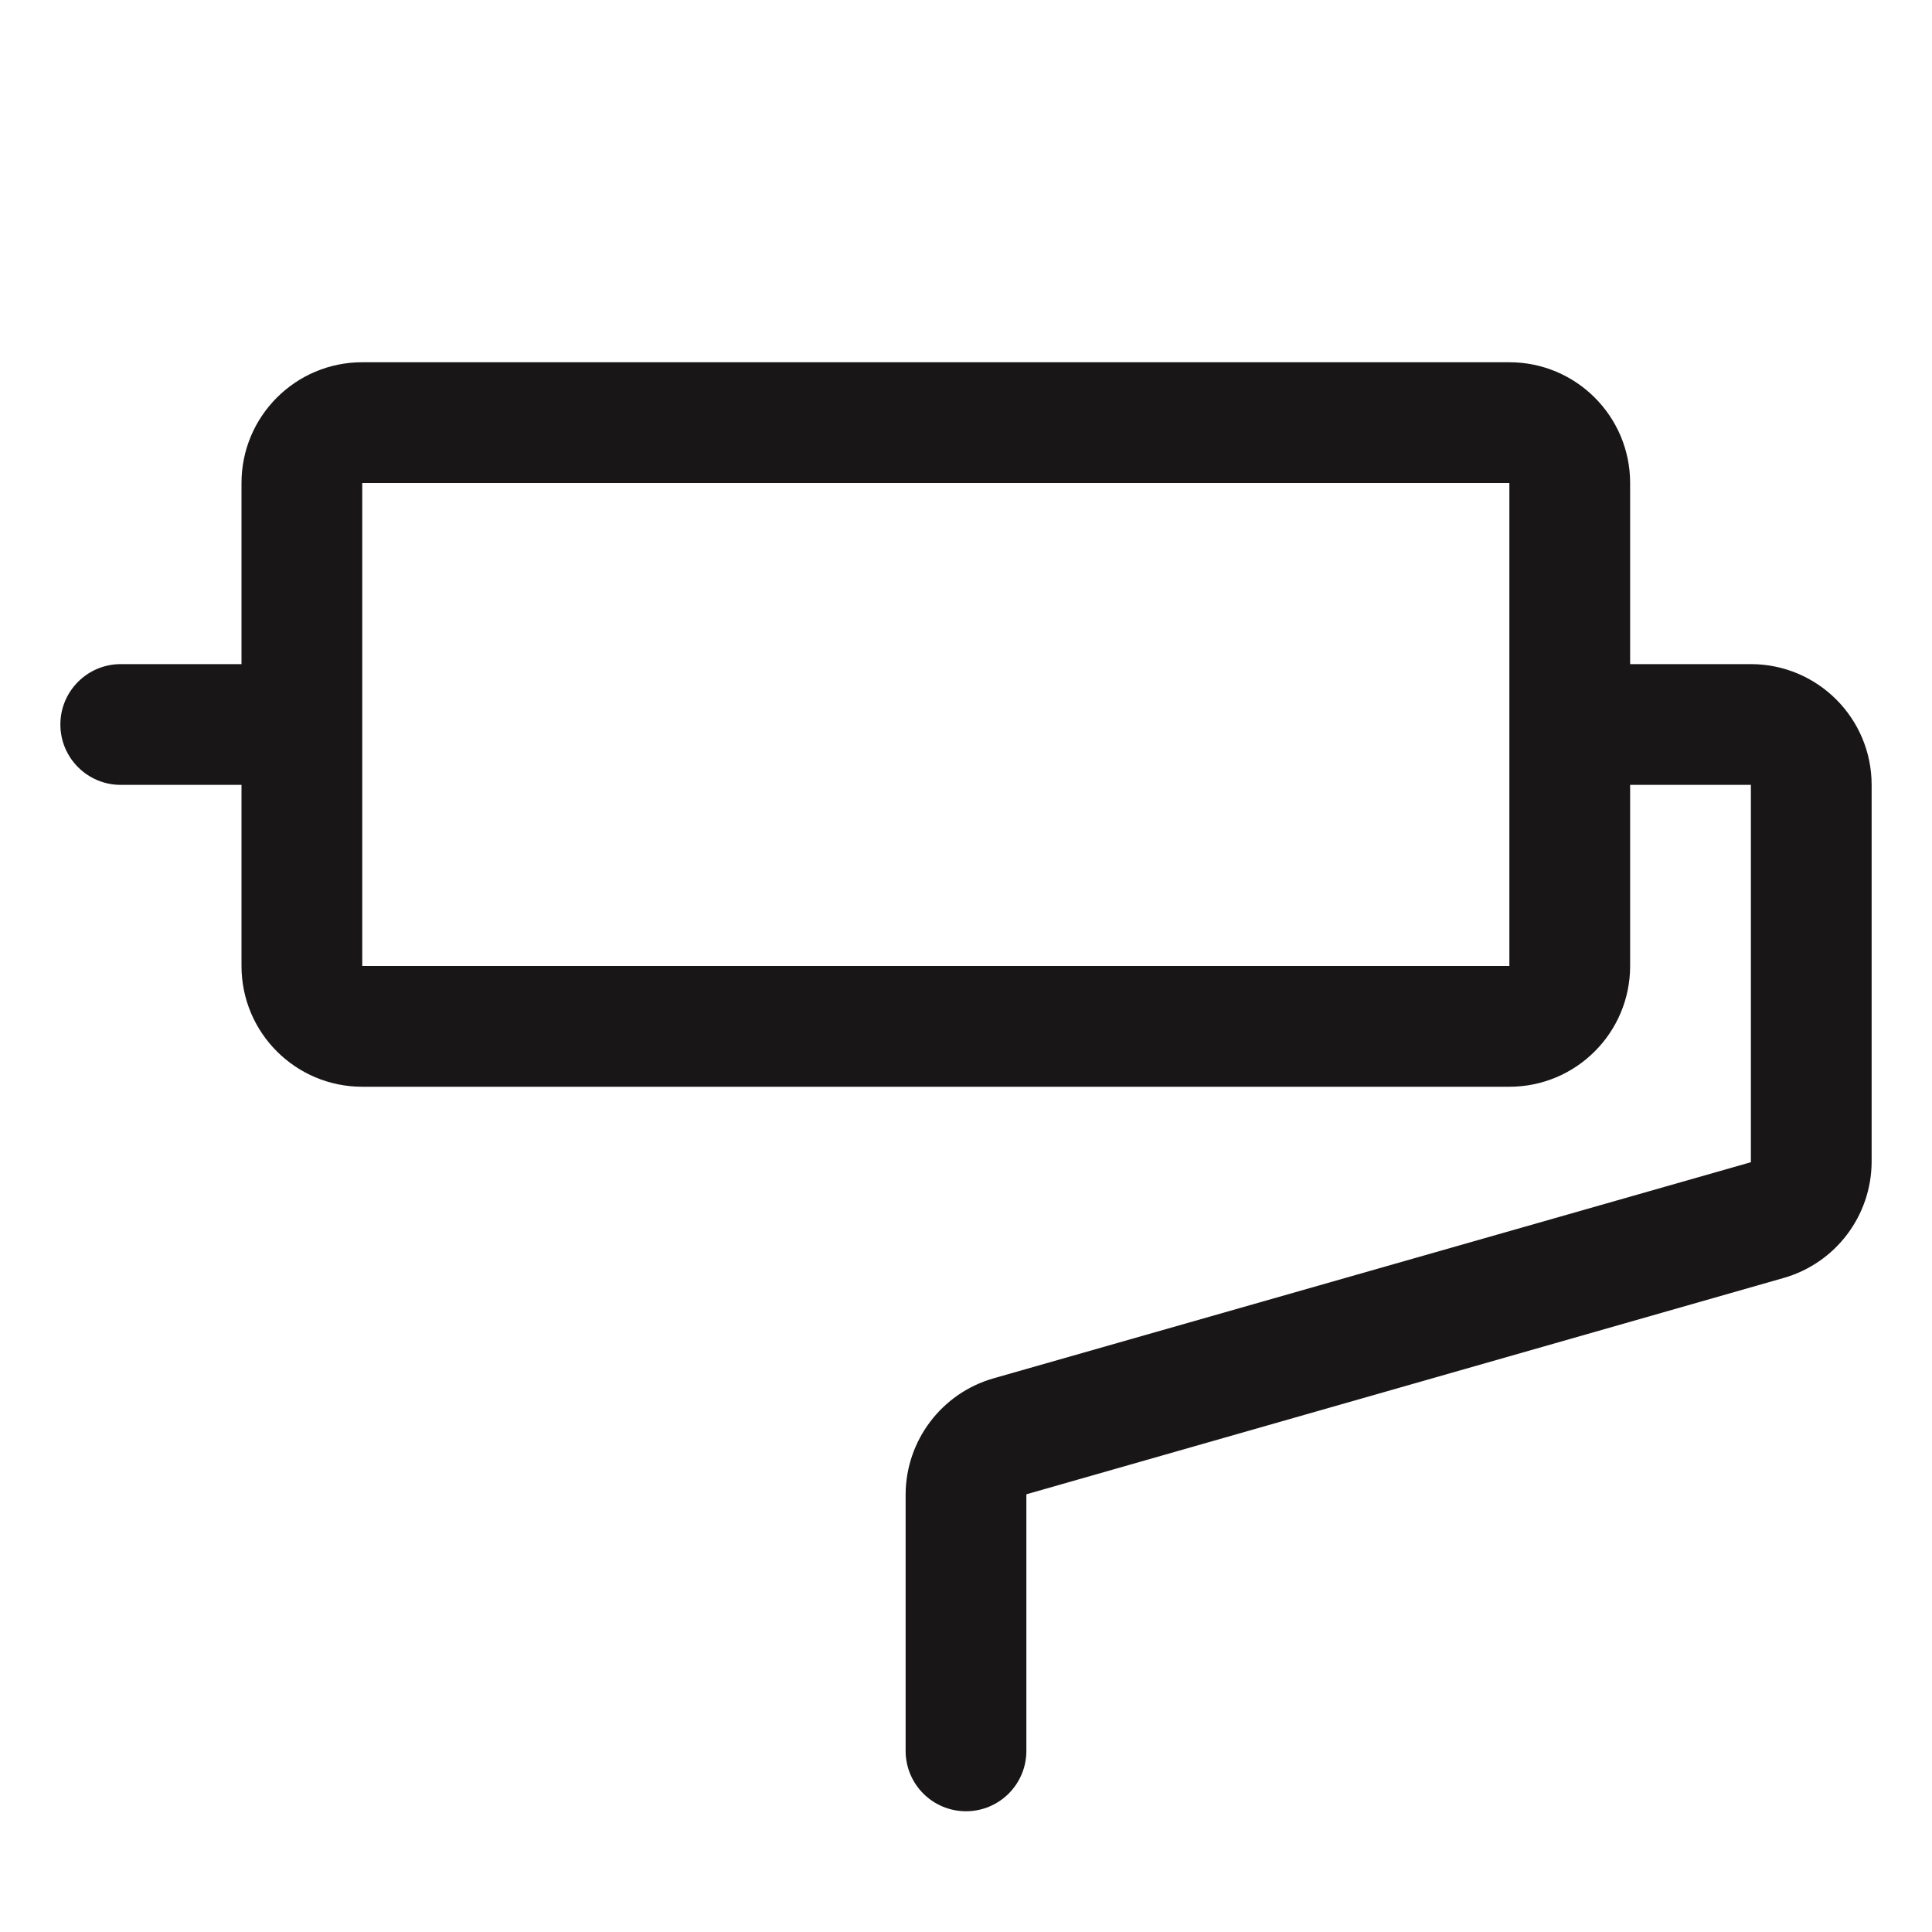
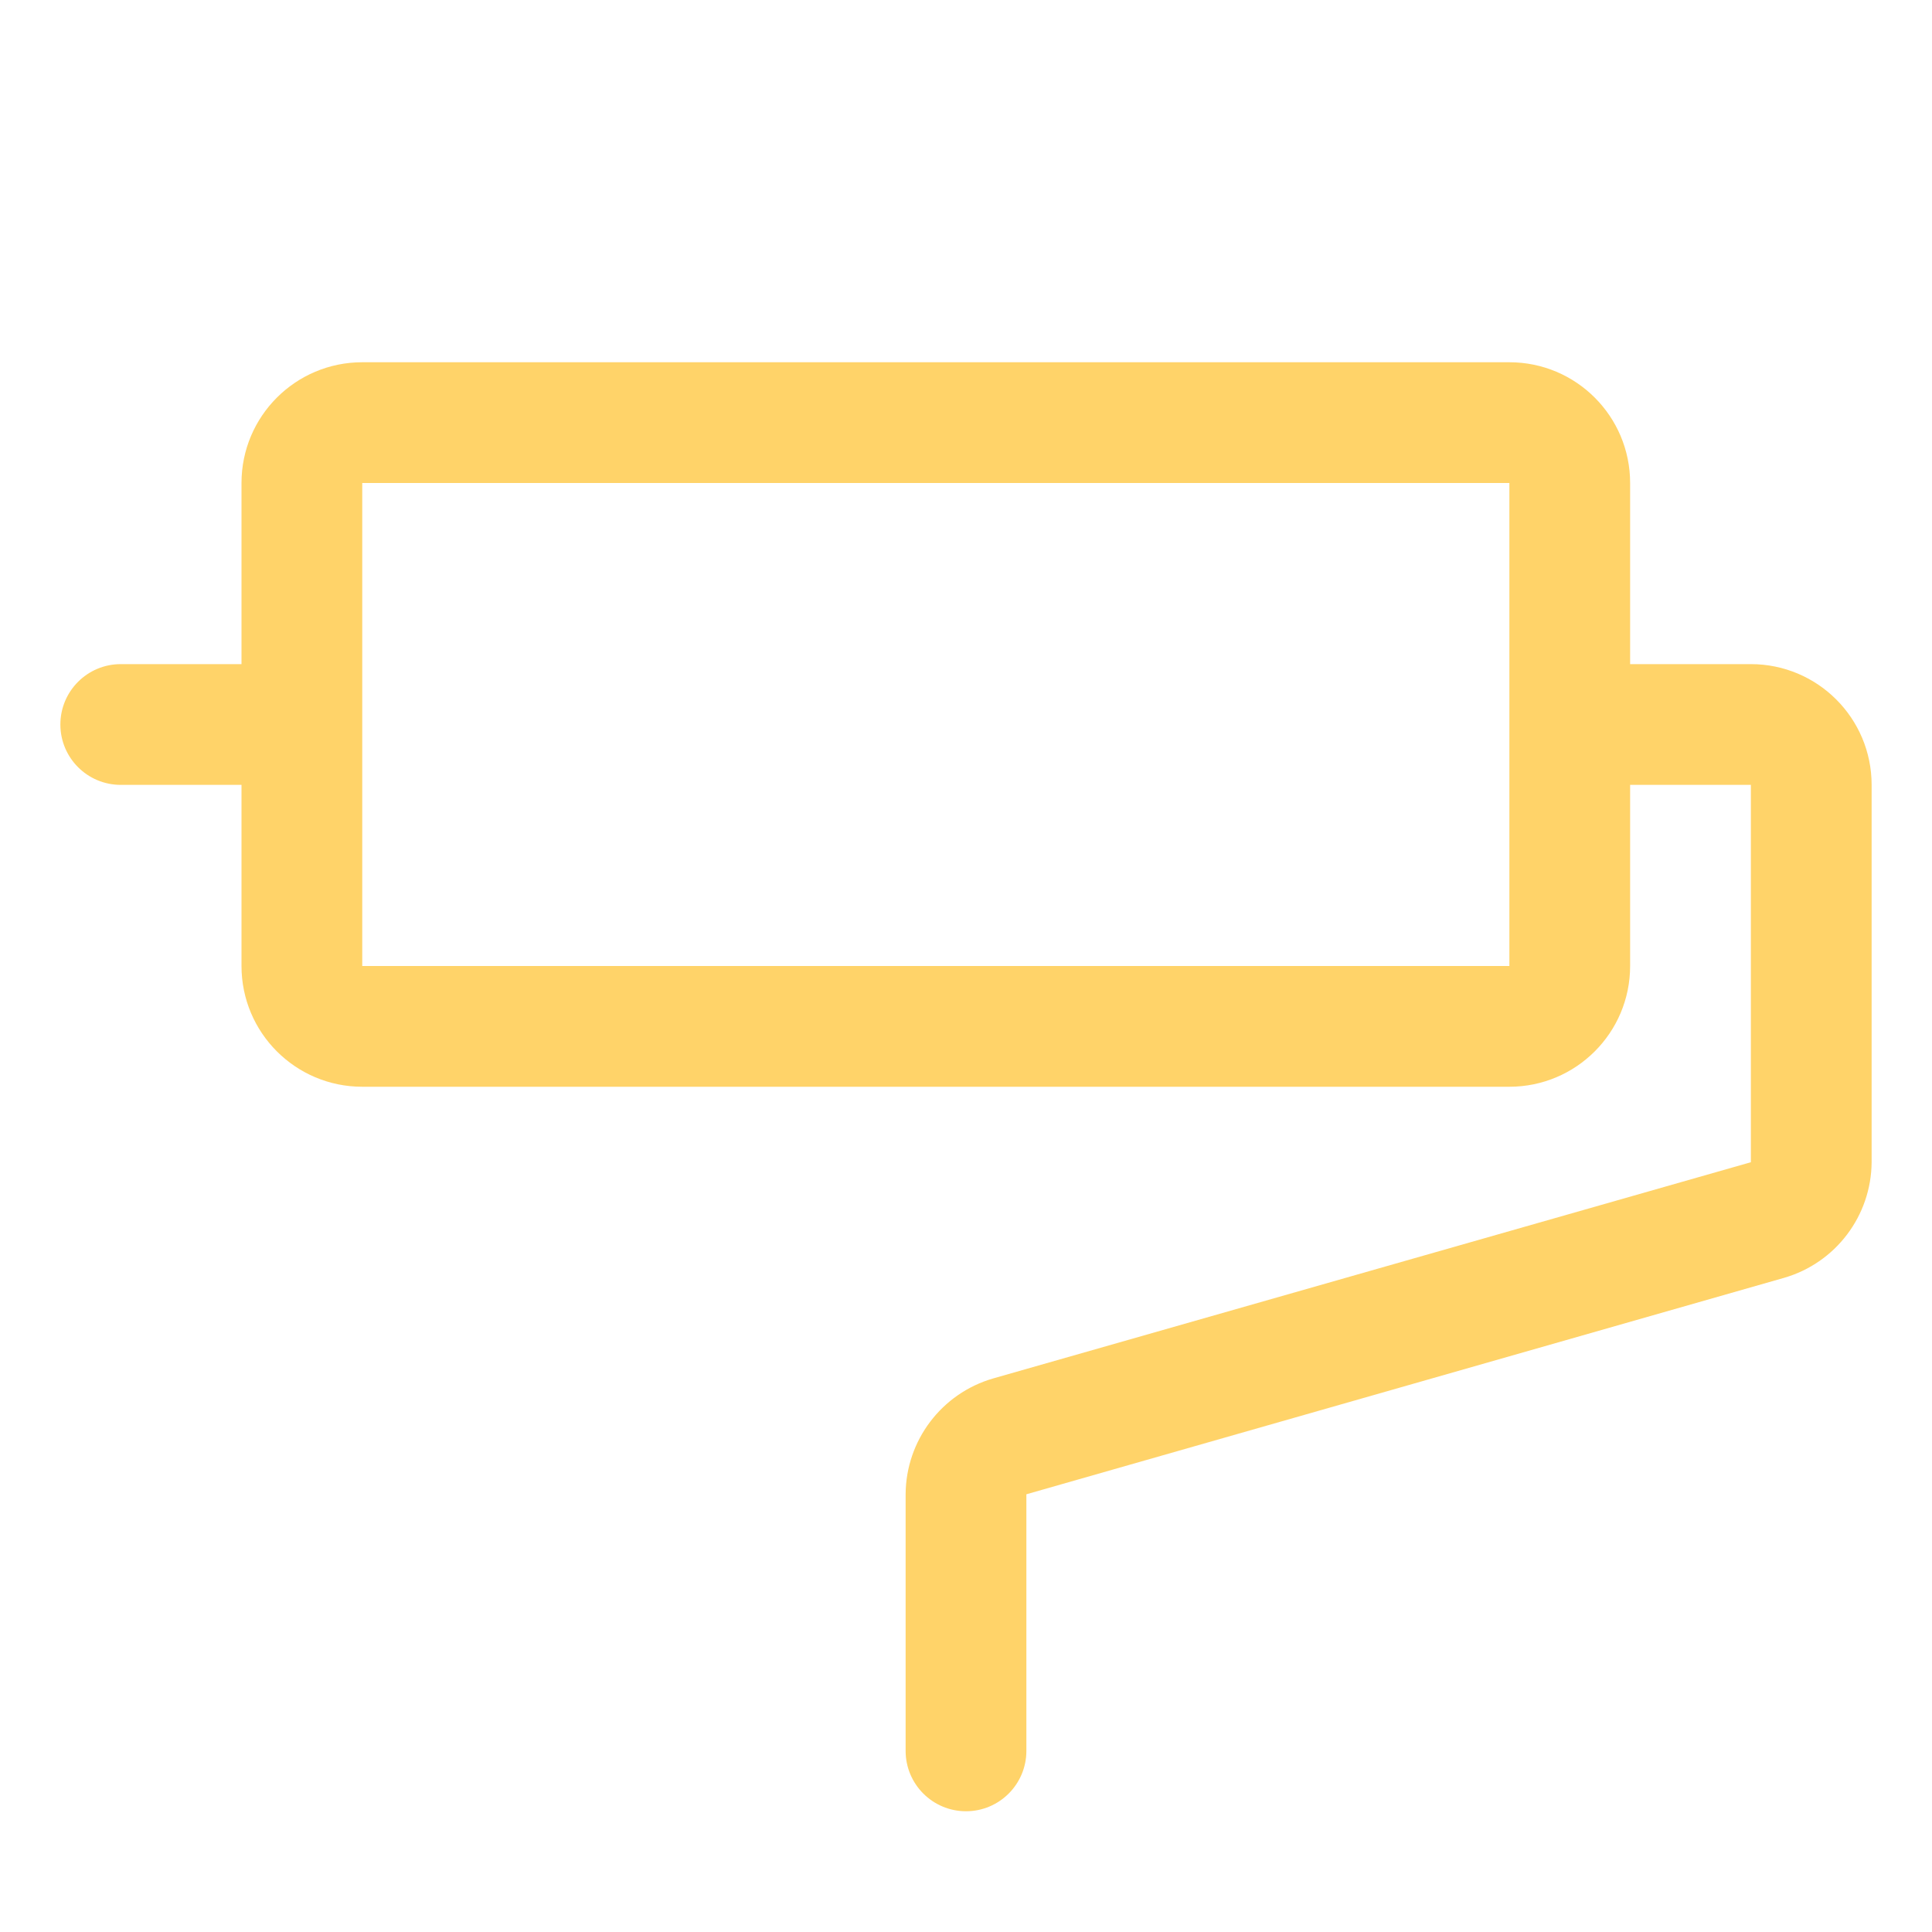
- <svg xmlns="http://www.w3.org/2000/svg" width="36" height="36" fill="#181616" viewBox="0 0 256 256">
+ <svg xmlns="http://www.w3.org/2000/svg" width="36" height="36" fill="#FFD369" viewBox="0 0 256 256">
  <path d="M232,88H216V64a16,16,0,0,0-16-16H48A16,16,0,0,0,32,64V88H16a8,8,0,0,0,0,16H32v24a16,16,0,0,0,16,16H200a16,16,0,0,0,16-16V104h16v50L131.6,182.65A16.07,16.07,0,0,0,120,198v34a8,8,0,0,0,16,0V198l100.4-28.68A16.07,16.07,0,0,0,248,154V104A16,16,0,0,0,232,88Zm-32,40H48V64H200v64Z" />
</svg>
